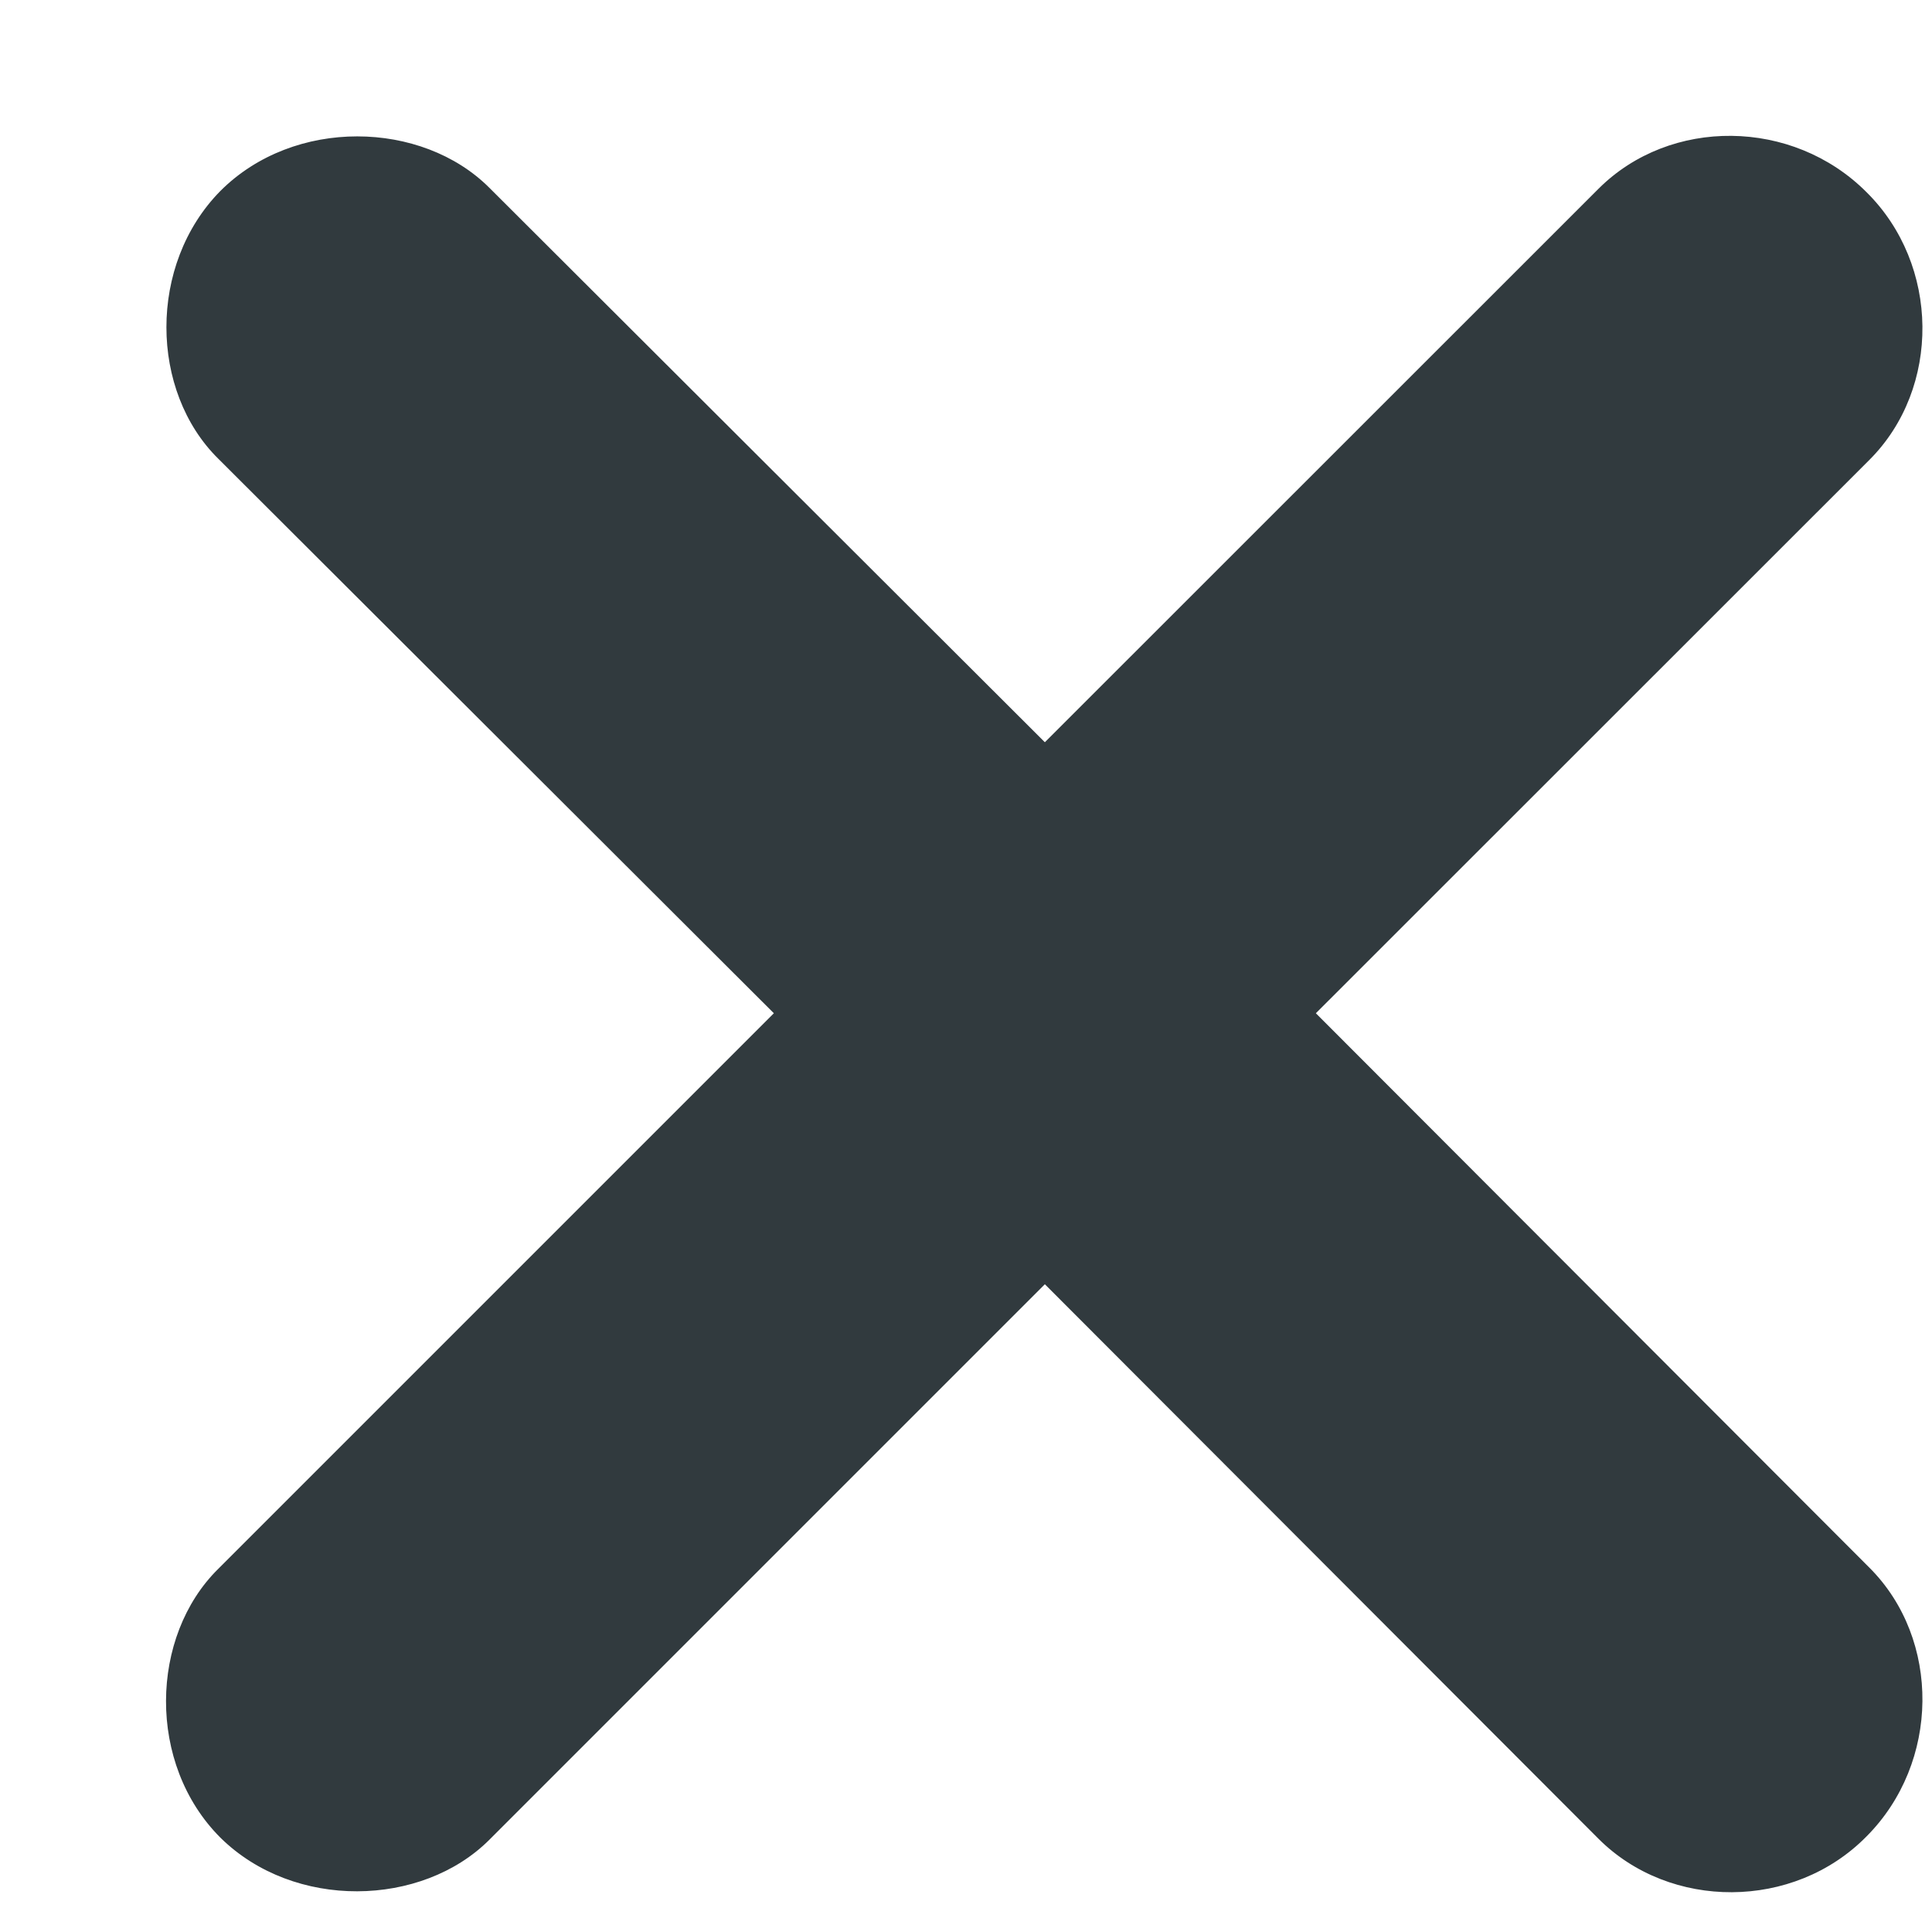
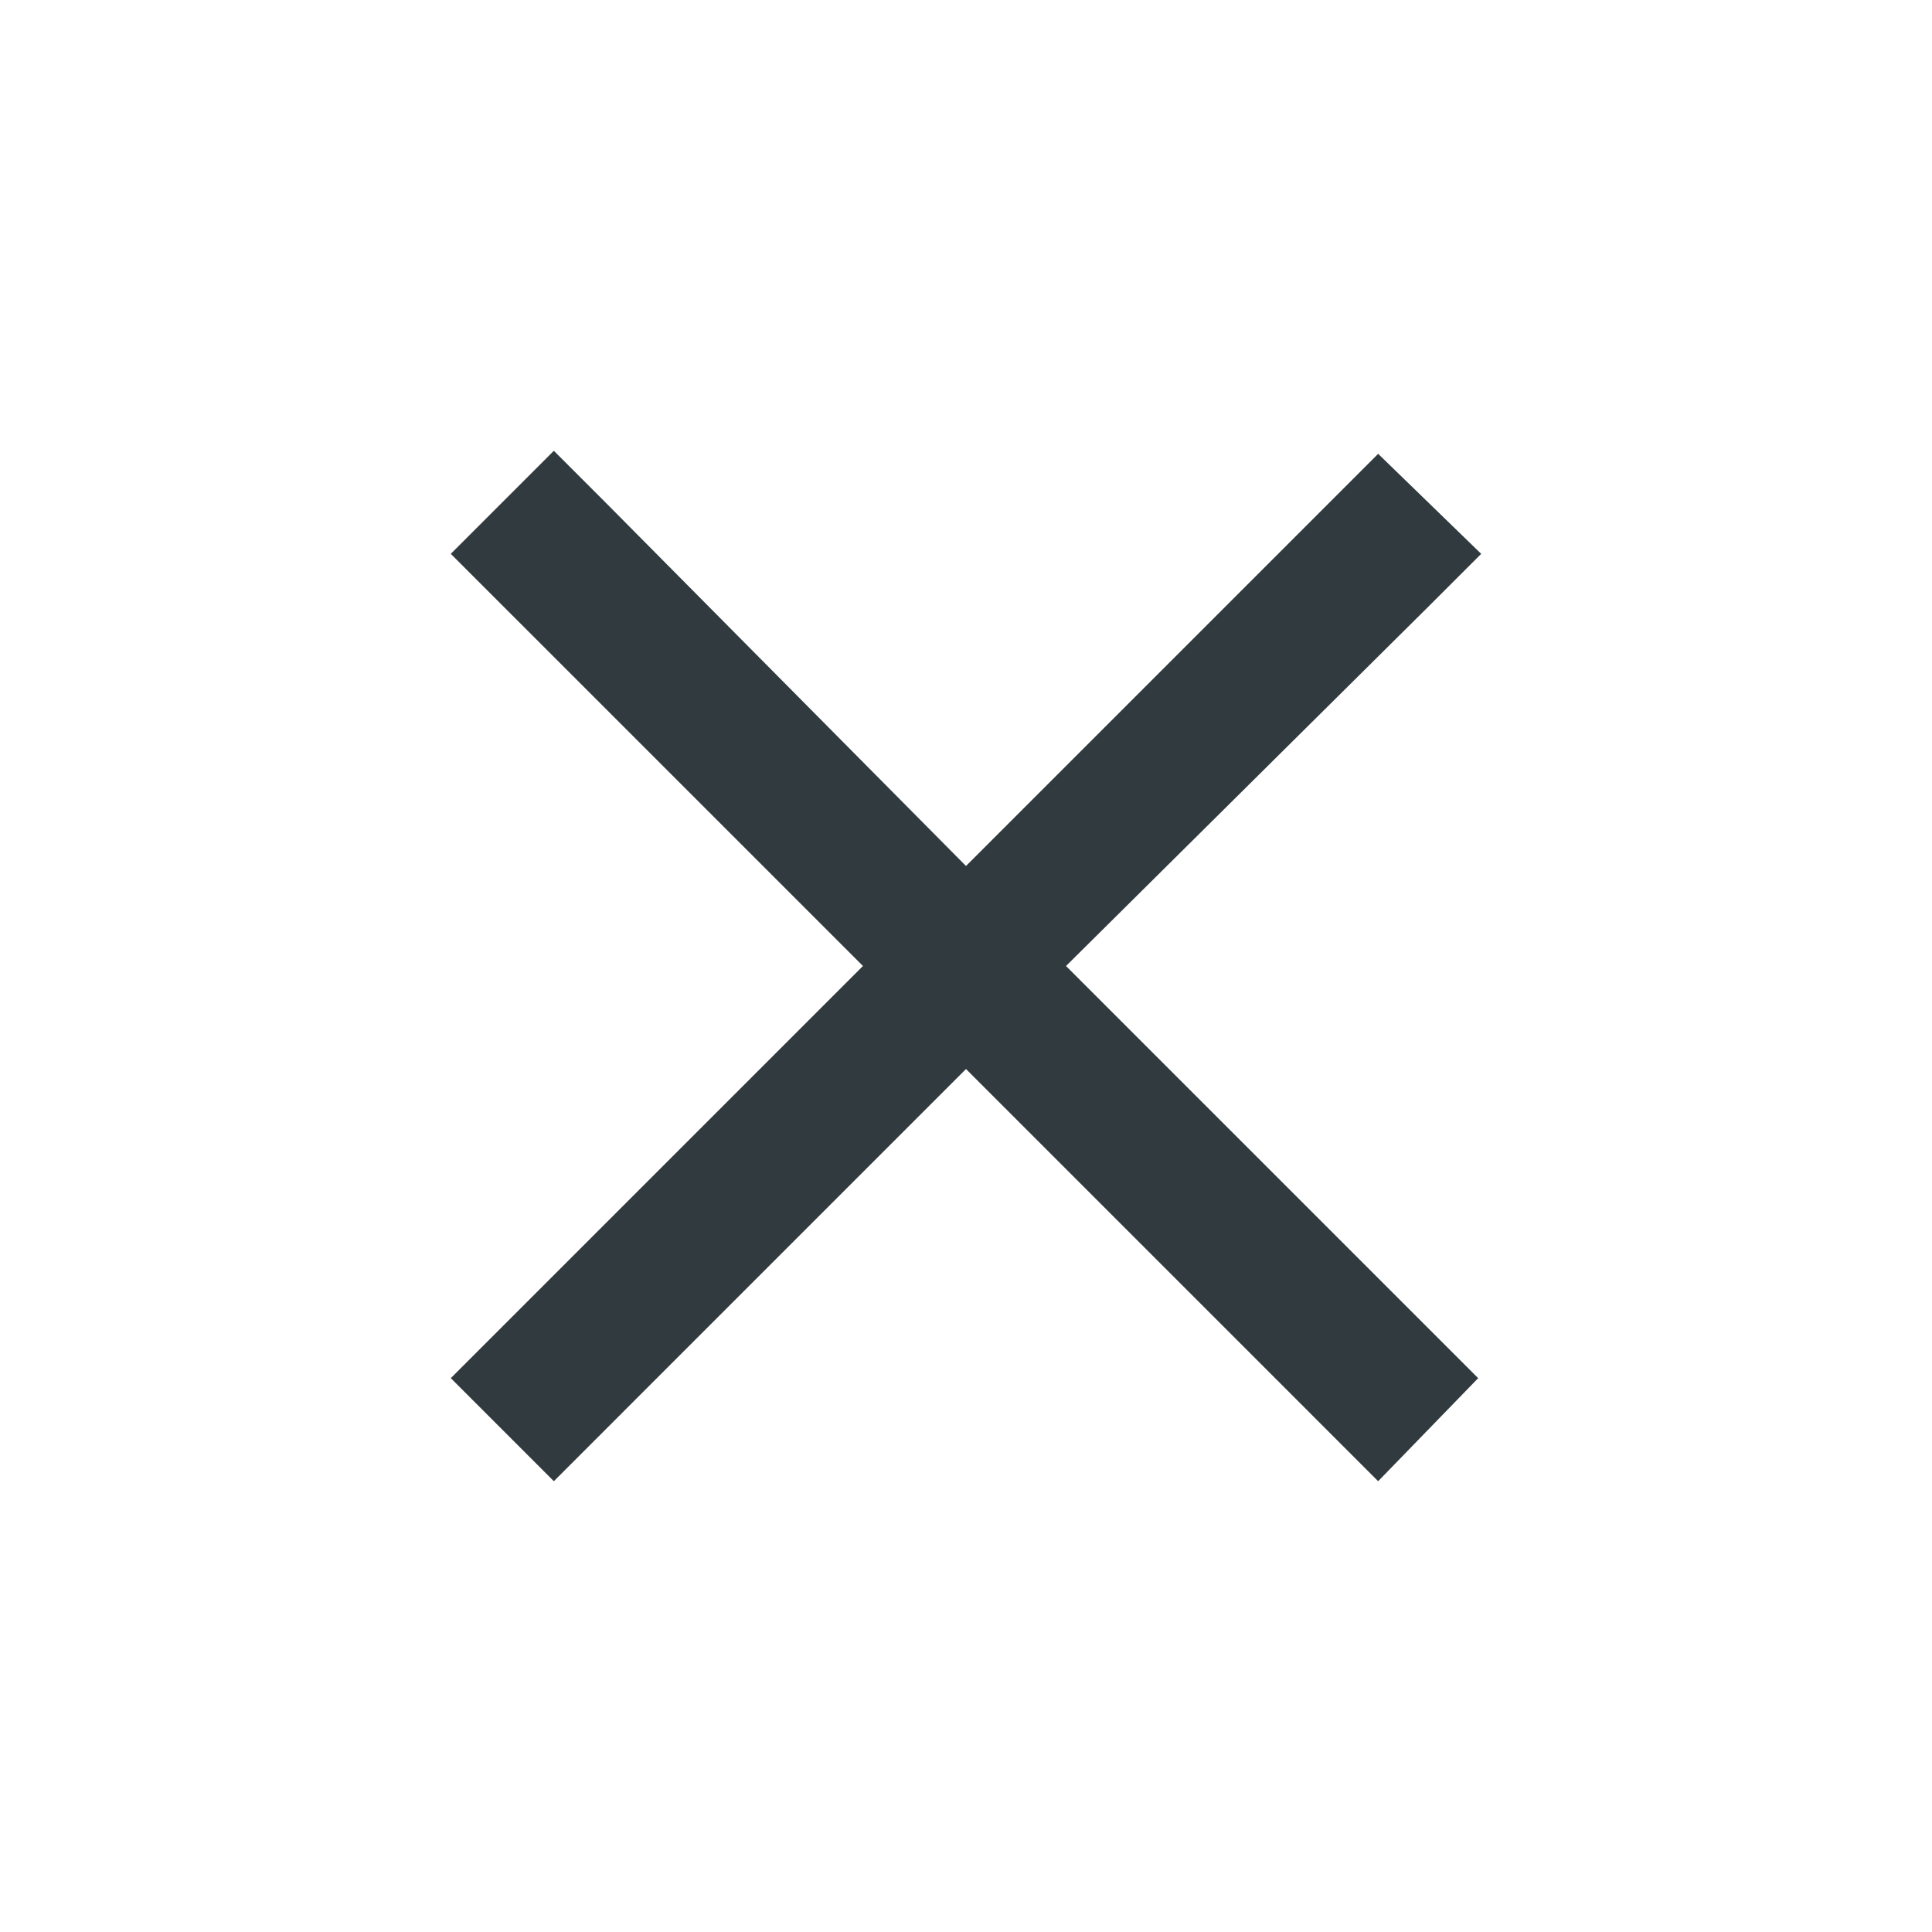
- <svg xmlns="http://www.w3.org/2000/svg" width="11" height="11" viewBox="0 0 11 11" fill="none">
-   <path d="M1.255 10.463C0.835 10.043 0.853 9.316 1.243 8.932L4.406 5.769L1.243 2.612C0.853 2.228 0.841 1.507 1.255 1.087C1.675 0.667 2.402 0.685 2.786 1.069L5.949 4.226L9.101 1.075C9.509 0.667 10.206 0.673 10.626 1.093C11.046 1.507 11.052 2.21 10.644 2.618L7.492 5.769L10.644 8.926C11.052 9.334 11.046 10.037 10.626 10.457C10.212 10.877 9.509 10.877 9.101 10.469L5.949 7.312L2.786 10.475C2.402 10.859 1.675 10.877 1.255 10.463Z" fill="#313A3E" />
+ <svg xmlns="http://www.w3.org/2000/svg" width="30" height="30" viewBox="0 0 30 30" fill="none">
+   <path d="M22.2 9.4L16.553 15L22.953 21.4L21.4 23L15 16.6L8.6 23L7 21.4L13.4 15L7 8.6L8.6 7L9.4 7.8L15 13.447L21.4 7.047L23 8.6L22.2 9.4Z" fill="#313A3E" />
</svg>
